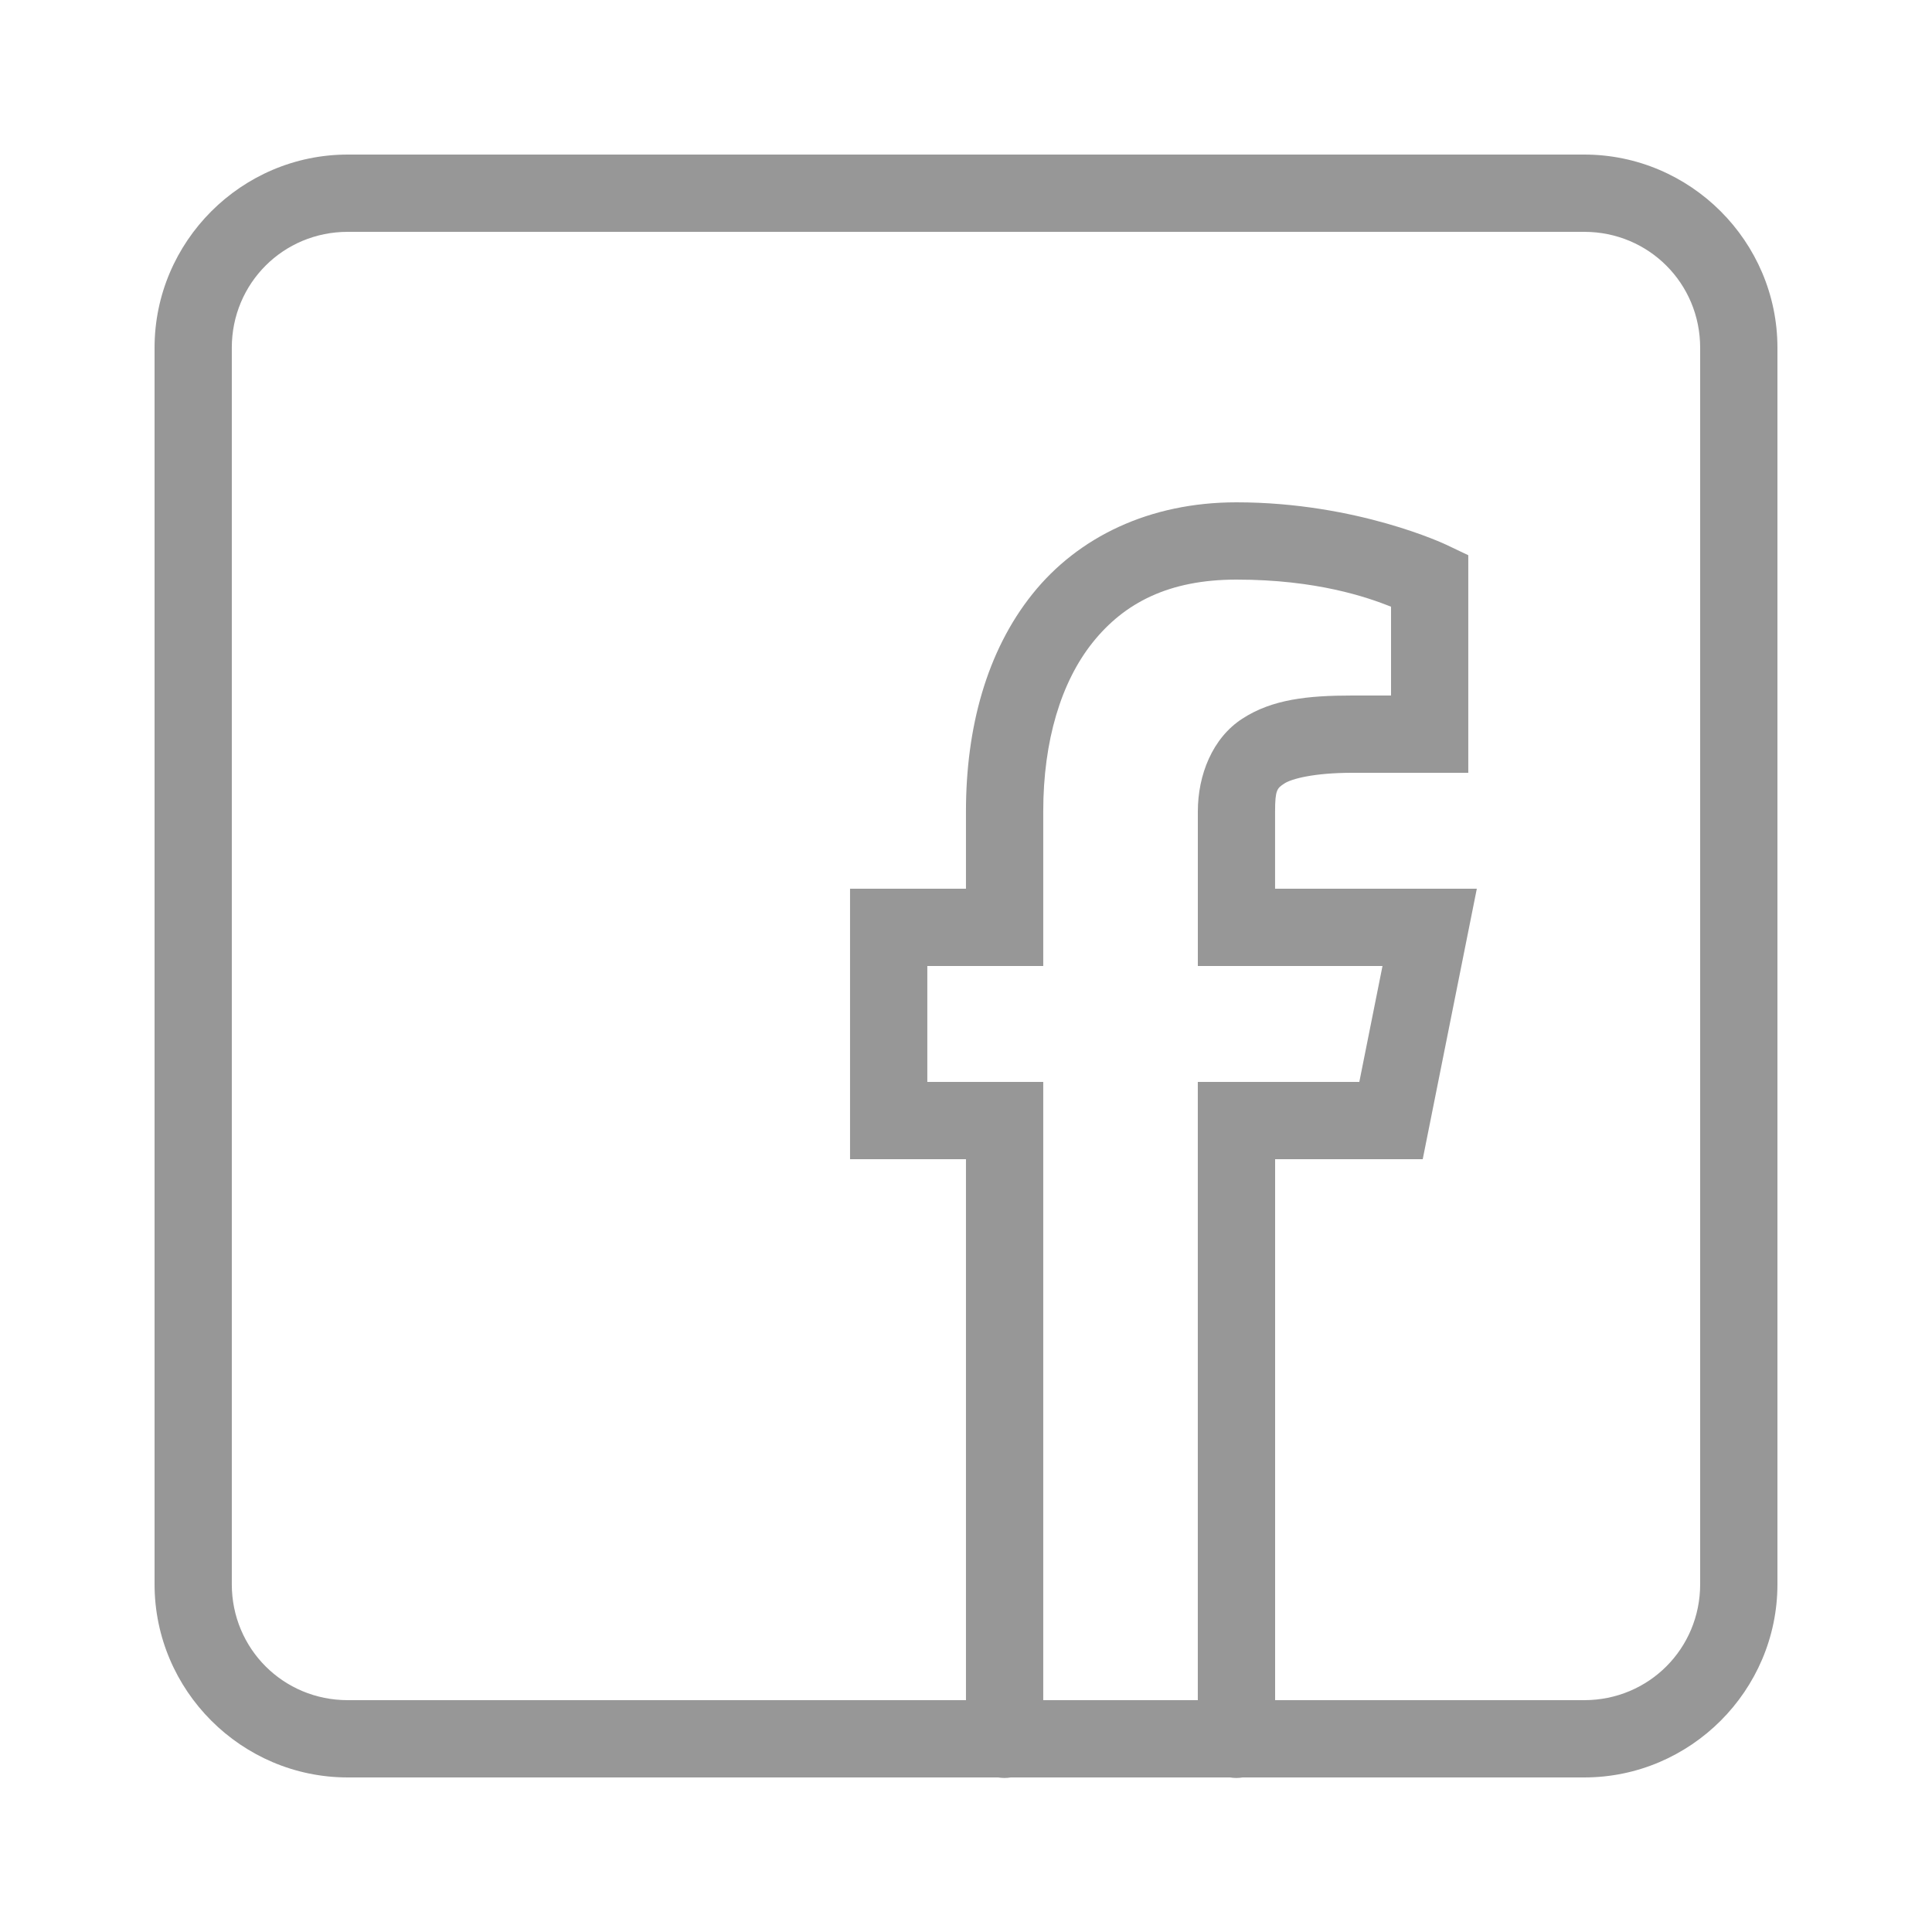
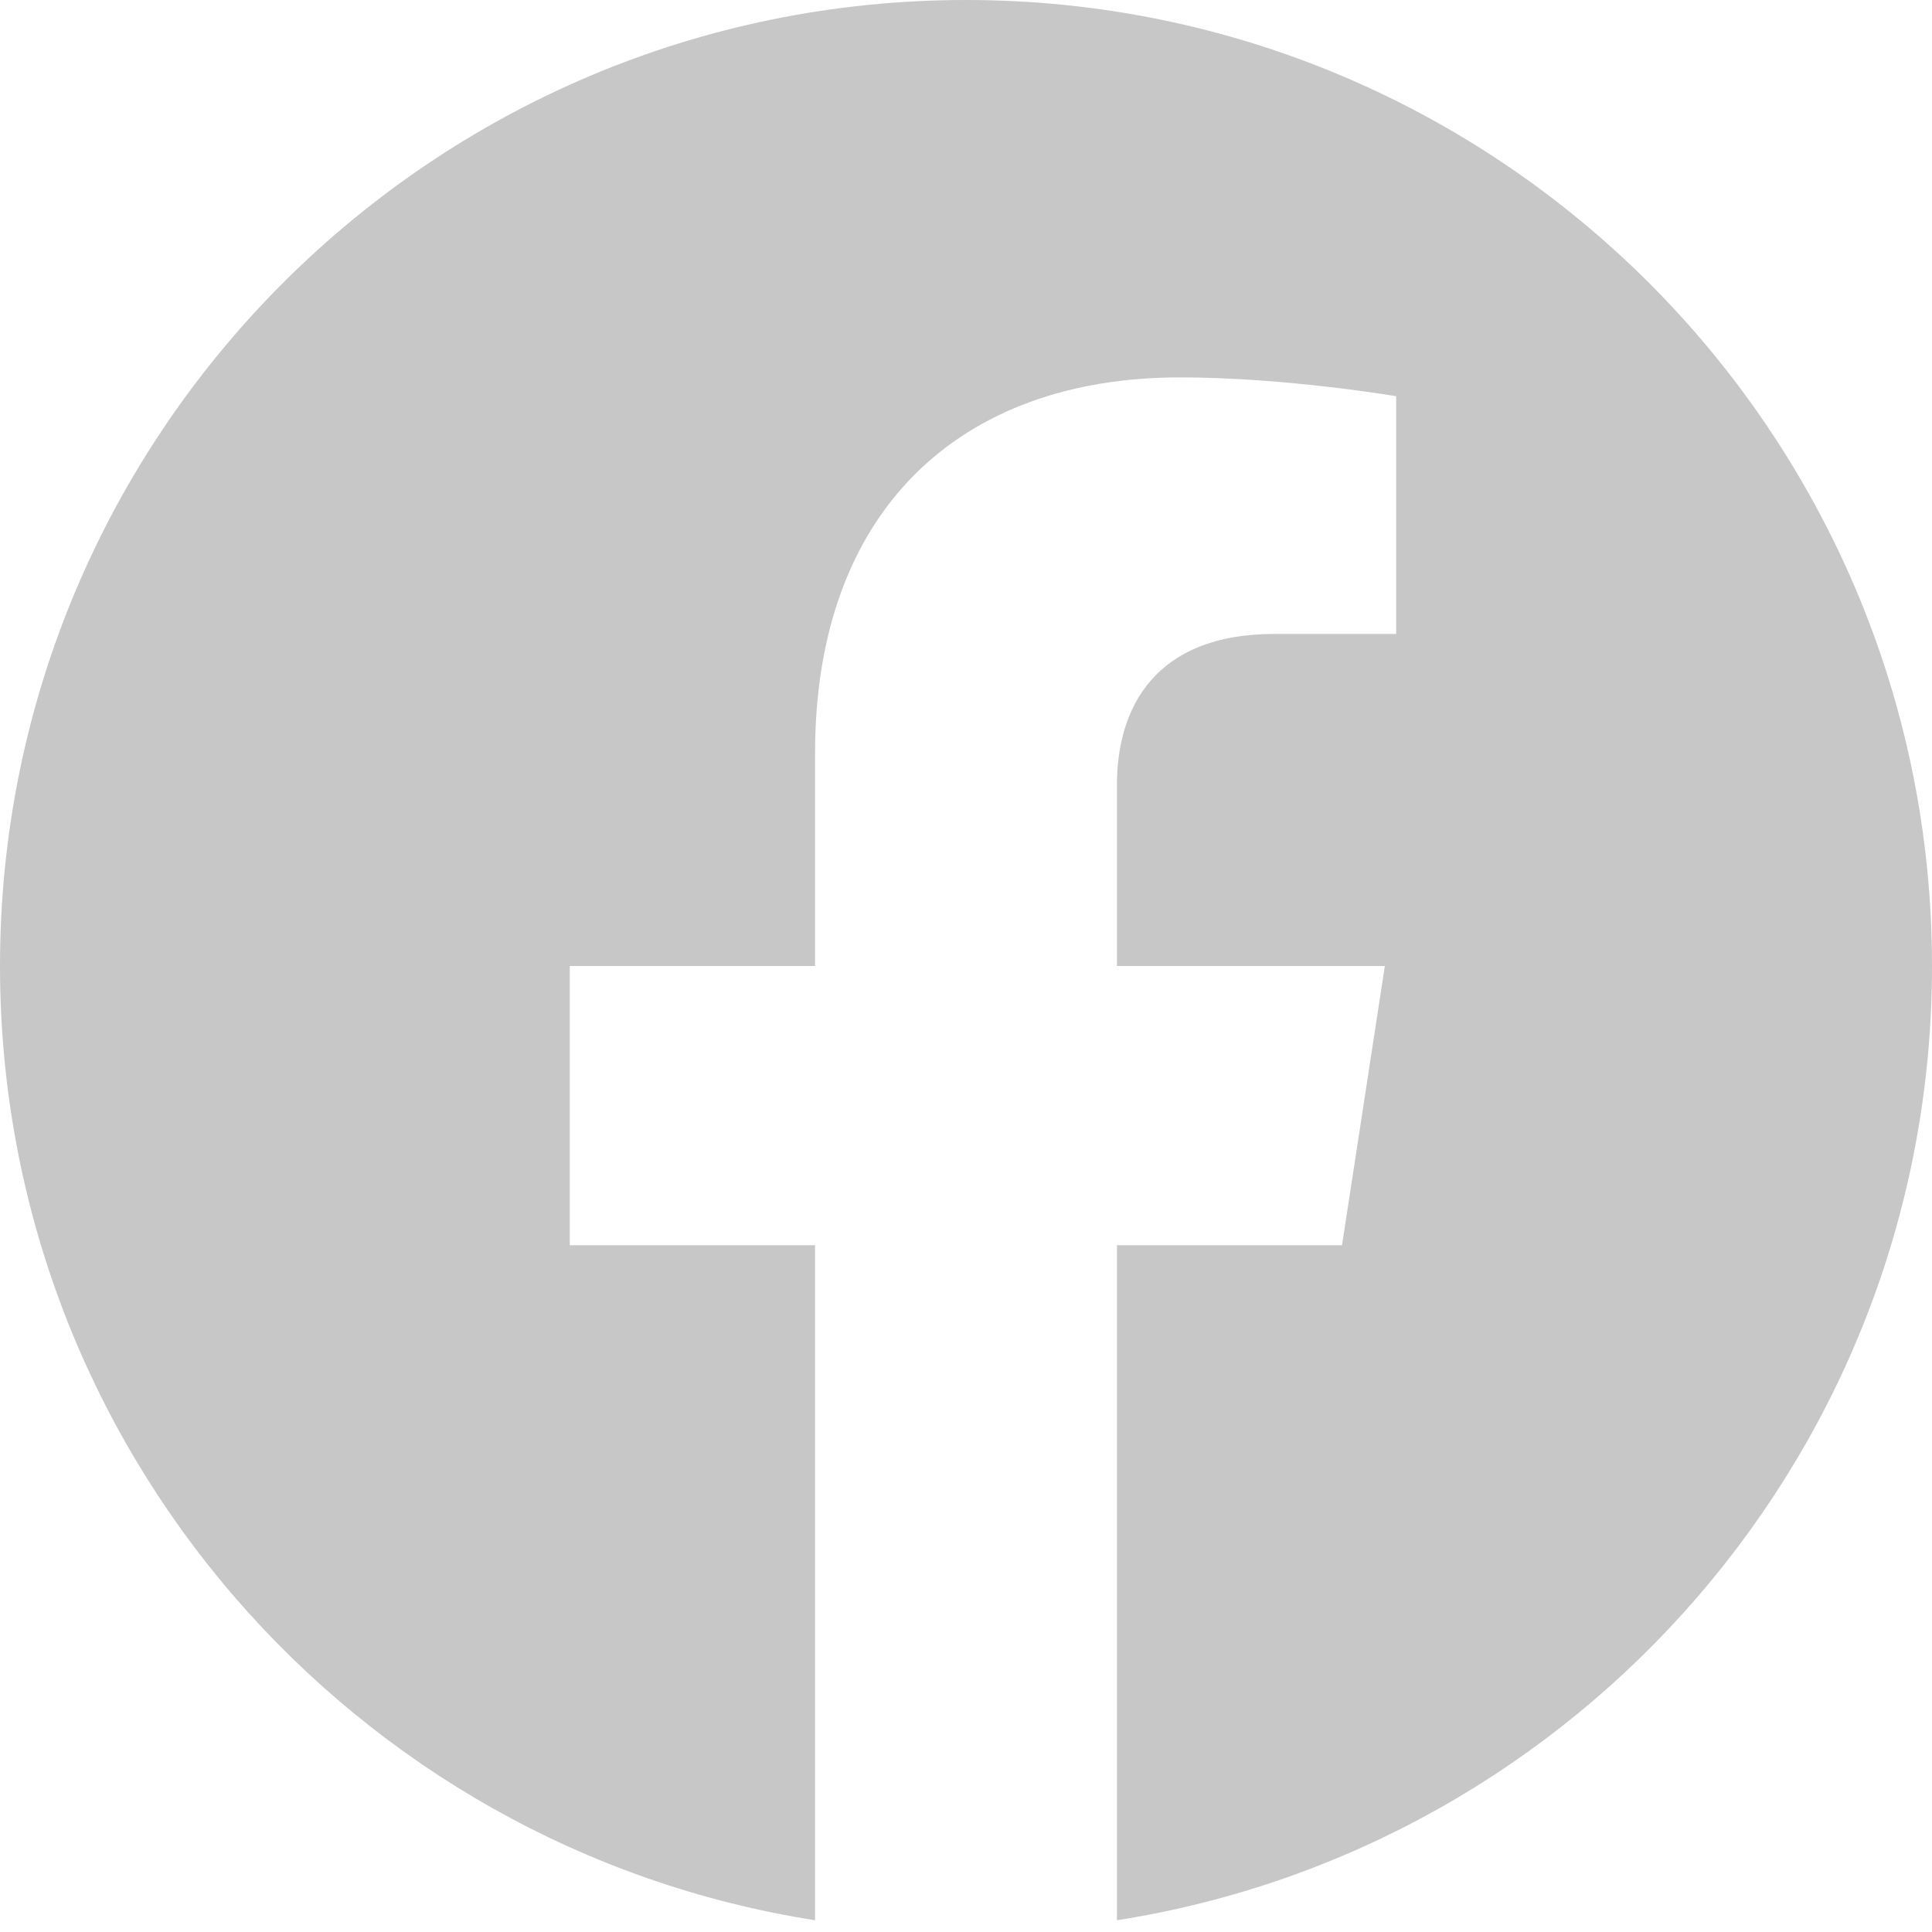
- <svg xmlns="http://www.w3.org/2000/svg" viewBox="0,0,256,256" width="50px" height="50px">
-   <g fill="#979797" fill-rule="nonzero" stroke="none" stroke-width="1" stroke-linecap="butt" stroke-linejoin="miter" stroke-miterlimit="10" stroke-dasharray="" stroke-dashoffset="0" font-family="none" font-weight="none" font-size="none" text-anchor="none" style="mix-blend-mode: normal">
-     <g transform="scale(5.12,5.12)">
-       <path d="M9,4c-2.75,0 -5,2.25 -5,5v32c0,2.75 2.25,5 5,5h16.832c0.108,0.018 0.218,0.018 0.326,0h5.674c0.108,0.018 0.218,0.018 0.326,0h8.842c2.75,0 5,-2.25 5,-5v-32c0,-2.75 -2.25,-5 -5,-5zM9,6h32c1.668,0 3,1.332 3,3v32c0,1.668 -1.332,3 -3,3h-8v-14h3.82l1.4,-7h-5.221v-2c0,-0.557 0.053,-0.601 0.24,-0.723c0.187,-0.122 0.766,-0.277 1.76,-0.277h3v-5.631l-0.57,-0.271c0,0 -2.297,-1.098 -5.43,-1.098c-2.25,0 -4.098,0.896 -5.281,2.375c-1.183,1.479 -1.719,3.458 -1.719,5.625v2h-3v7h3v14h-16c-1.668,0 -3,-1.332 -3,-3v-32c0,-1.668 1.332,-3 3,-3zM32,15c2.079,0 3.387,0.458 4,0.701v2.299h-1c-1.151,0 -2.073,0.095 -2.85,0.6c-0.777,0.504 -1.15,1.462 -1.15,2.4v4h4.779l-0.6,3h-4.18v16h-4v-16h-3v-3h3v-4c0,-1.833 0.464,-3.354 1.281,-4.375c0.817,-1.021 1.969,-1.625 3.719,-1.625z" />
-     </g>
+ <svg xmlns="http://www.w3.org/2000/svg" width="64px" height="64px" viewBox="0 0 24 24" id="meteor-icon-kit__regular-facebook" fill="none">
+   <g id="SVGRepo_bgCarrier" stroke-width="0" />
+   <g id="SVGRepo_tracerCarrier" stroke-linecap="round" stroke-linejoin="round" />
+   <g id="SVGRepo_iconCarrier">
+     <path fill-rule="evenodd" clip-rule="evenodd" d="M24 12C24 5.373 18.627 0 12 0C5.373 0 0 5.373 0 12C0 17.989 4.388 22.954 10.125 23.854V15.469H7.078V12H10.125V9.356C10.125 6.349 11.916 4.688 14.658 4.688C15.97 4.688 17.344 4.922 17.344 4.922V7.875H15.831C14.34 7.875 13.875 8.8 13.875 9.749V12H17.203L16.671 15.469H13.875V23.854C19.612 22.954 24 17.989 24 12Z" fill="#c7c7c7" />
  </g>
</svg>
